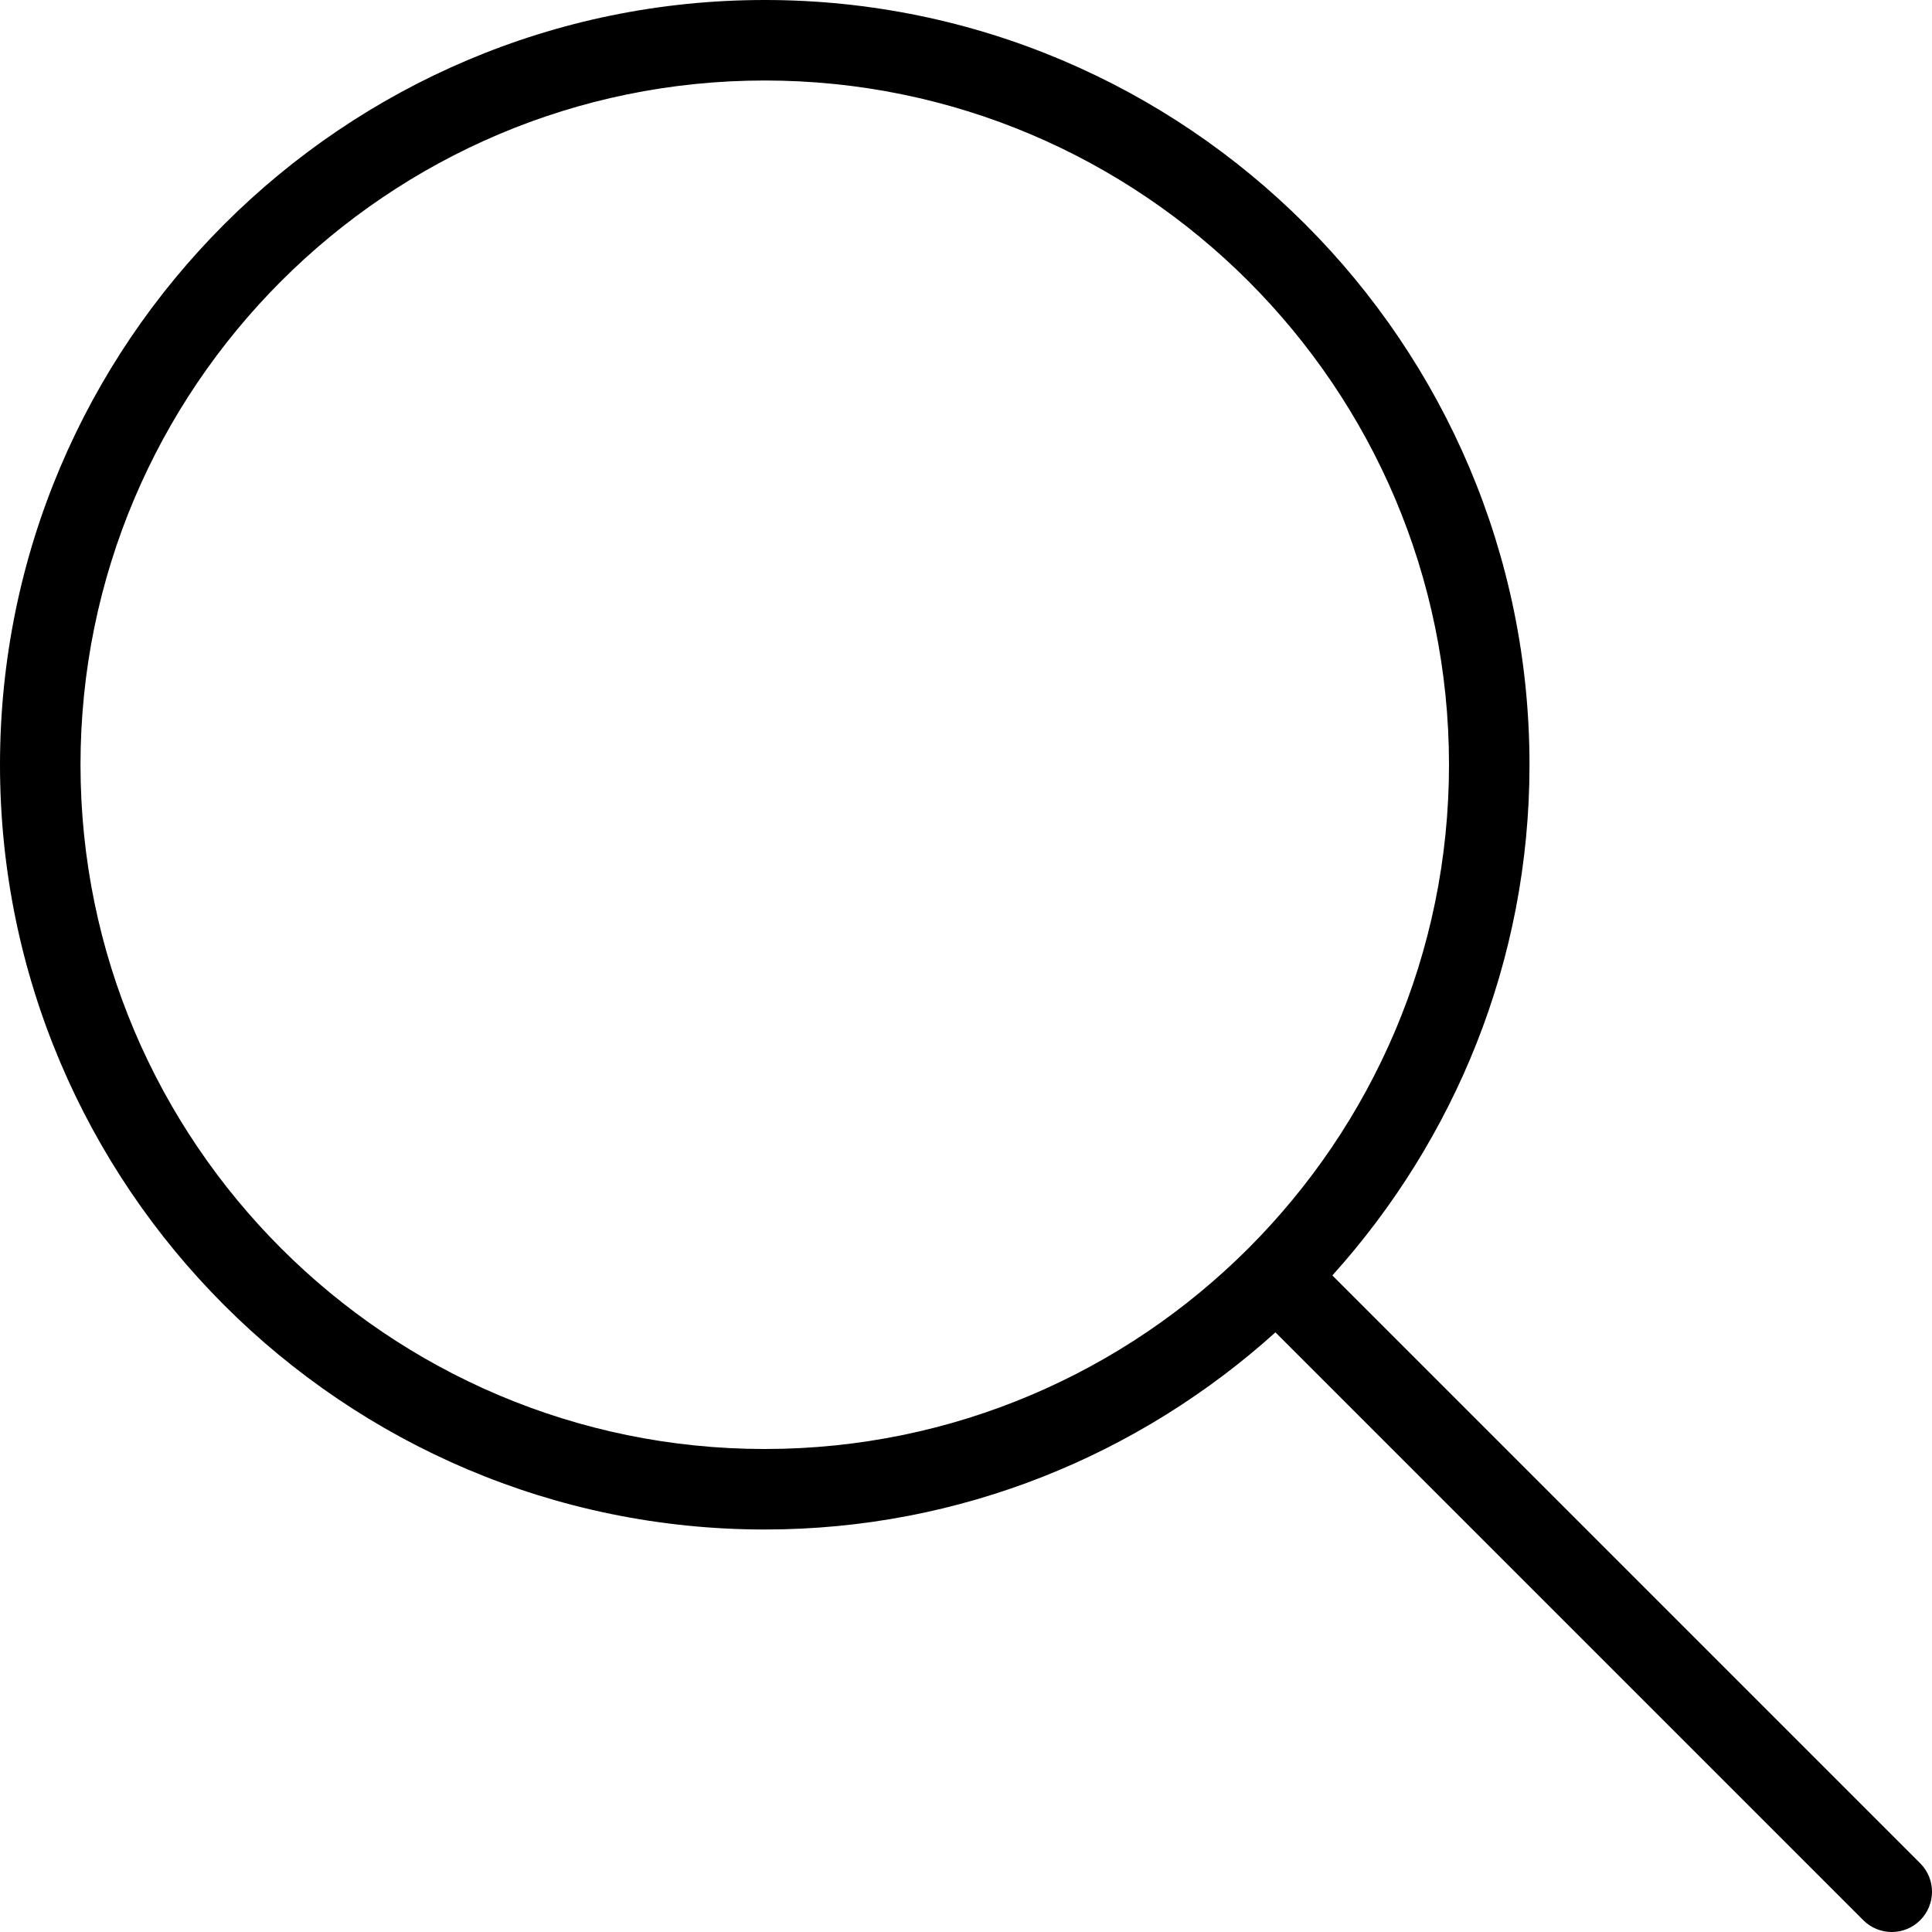
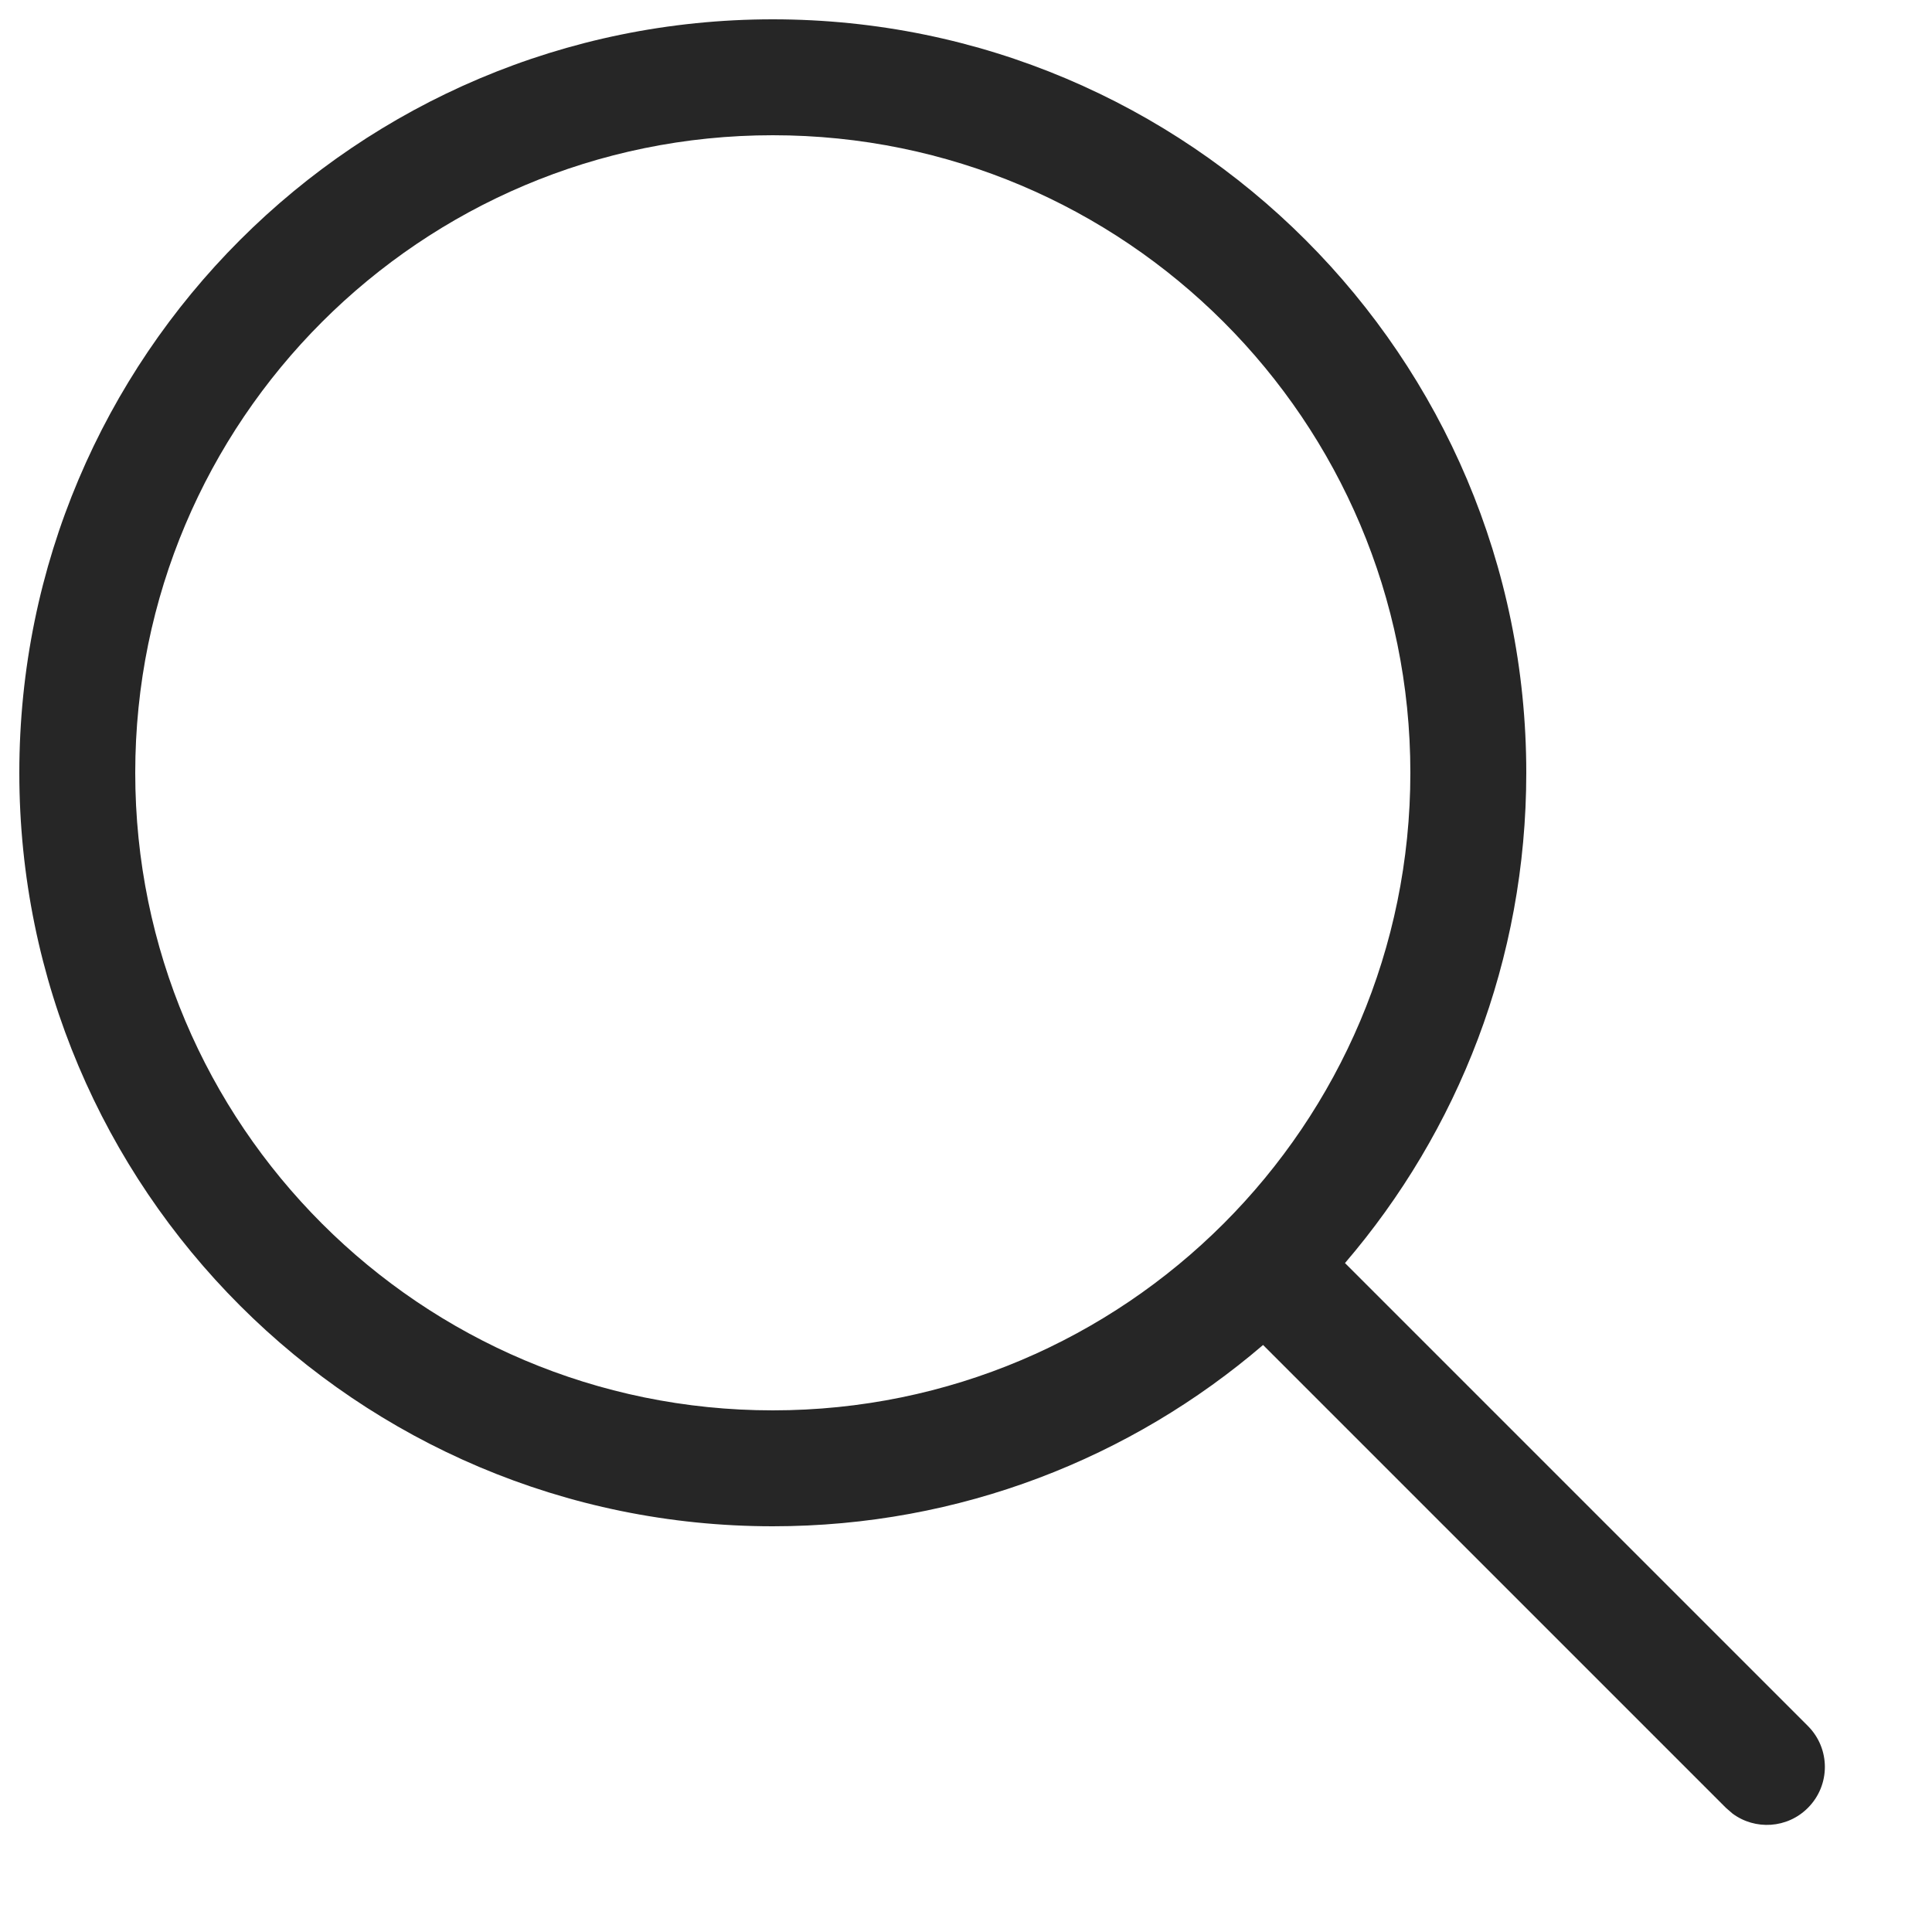
- <svg xmlns="http://www.w3.org/2000/svg" version="1.1" id="Layer_1" x="0px" y="0px" viewBox="0 0 512 512" style="enable-background:new 0 0 512 512;" xml:space="preserve">
-   <g>
-     <g>
-       <path d="M508.875,493.792L353.089,338.005c32.358-35.927,52.245-83.296,52.245-135.339C405.333,90.917,314.417,0,202.667,0    S0,90.917,0,202.667s90.917,202.667,202.667,202.667c52.043,0,99.411-19.887,135.339-52.245l155.786,155.786    c2.083,2.083,4.813,3.125,7.542,3.125c2.729,0,5.458-1.042,7.542-3.125C513.042,504.708,513.042,497.958,508.875,493.792z     M202.667,384c-99.979,0-181.333-81.344-181.333-181.333S102.688,21.333,202.667,21.333S384,102.677,384,202.667    S302.646,384,202.667,384z" />
-     </g>
-   </g>
-   <g>
- </g>
-   <g>
- </g>
-   <g>
- </g>
-   <g>
- </g>
-   <g>
- </g>
-   <g>
- </g>
-   <g>
- </g>
-   <g>
- </g>
-   <g>
- </g>
-   <g>
- </g>
-   <g>
- </g>
-   <g>
- </g>
-   <g>
- </g>
-   <g>
- </g>
-   <g>
- </g>
+ <svg xmlns="http://www.w3.org/2000/svg" width="25" height="25" viewBox="0 0 25 25" fill="none">
+   <path fill-rule="evenodd" clip-rule="evenodd" d="M19.75 10C19.75 4.615 15.385 0.25 10 0.25C4.615 0.25 0.25 4.615 0.25 10C0.25 15.385 4.615 19.75 10 19.75C12.423 19.75 14.639 18.866 16.344 17.404L22.334 23.394L22.418 23.467C22.711 23.685 23.128 23.661 23.394 23.394C23.687 23.101 23.687 22.627 23.394 22.334L17.404 16.344C18.866 14.639 19.75 12.423 19.75 10ZM1.75 10C1.75 5.444 5.444 1.75 10 1.75C14.556 1.75 18.25 5.444 18.25 10C18.25 14.556 14.556 18.25 10 18.25C5.444 18.25 1.75 14.556 1.75 10Z" fill="#262626" />
</svg>
